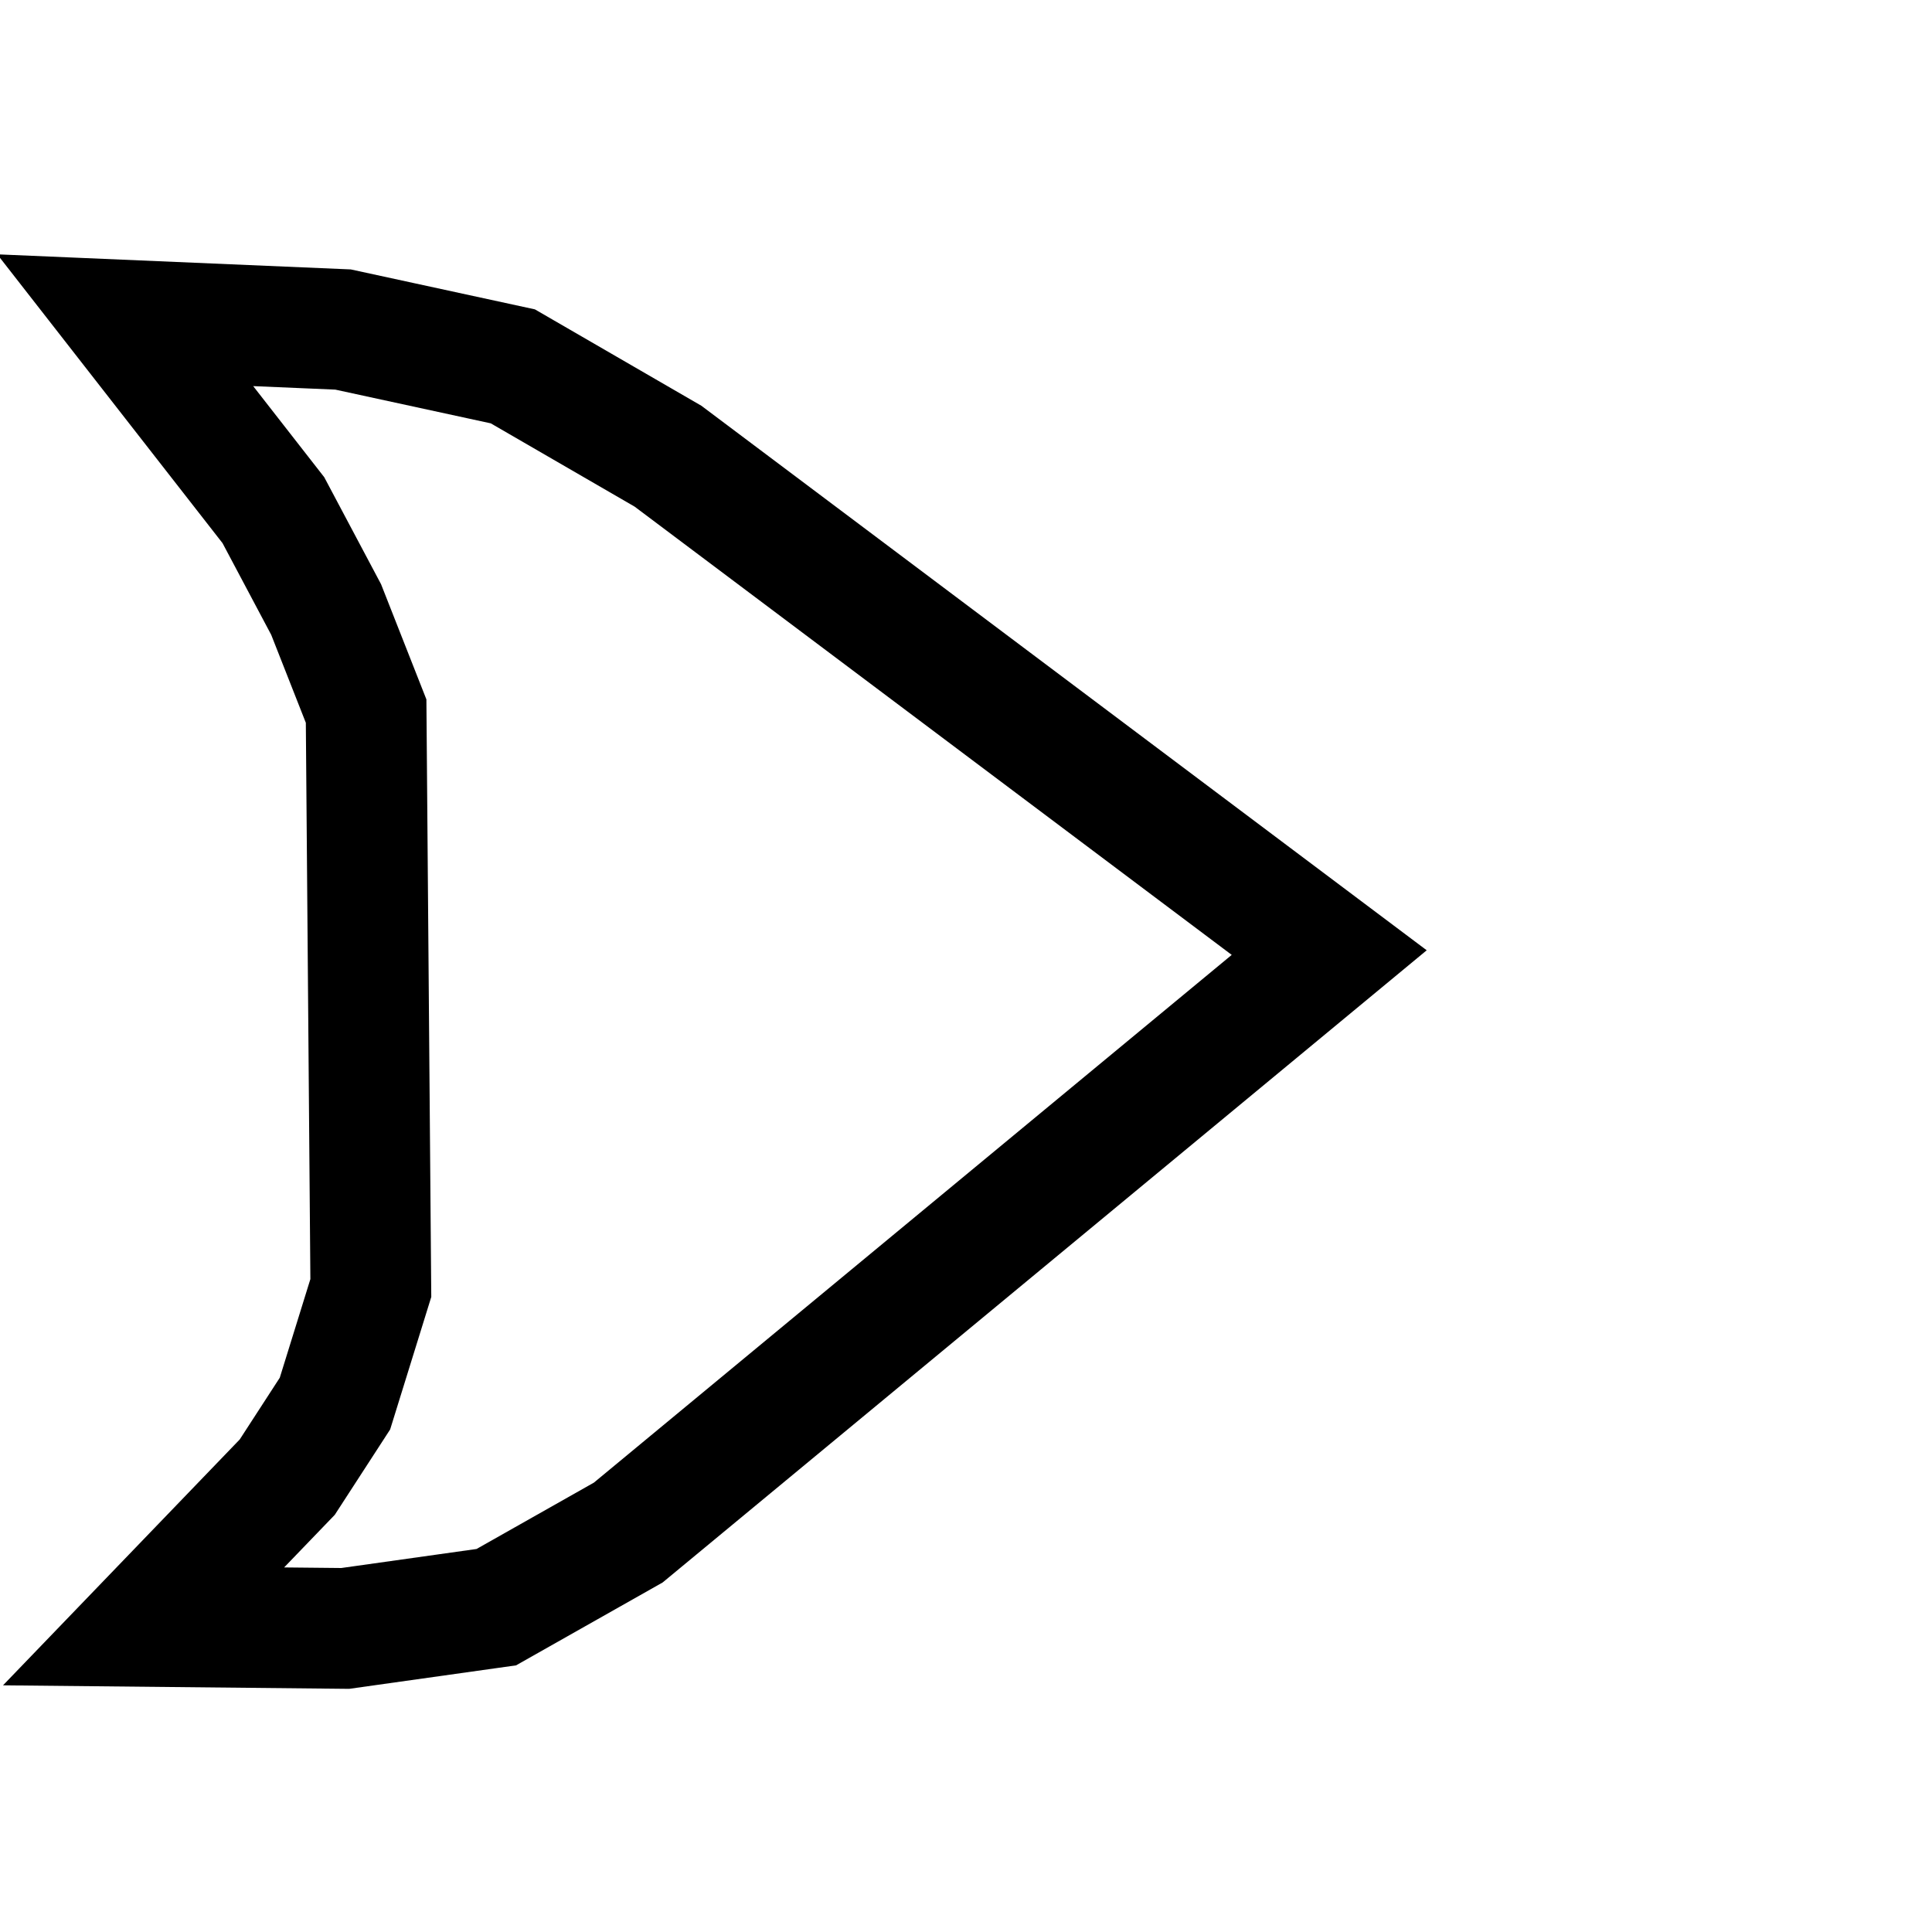
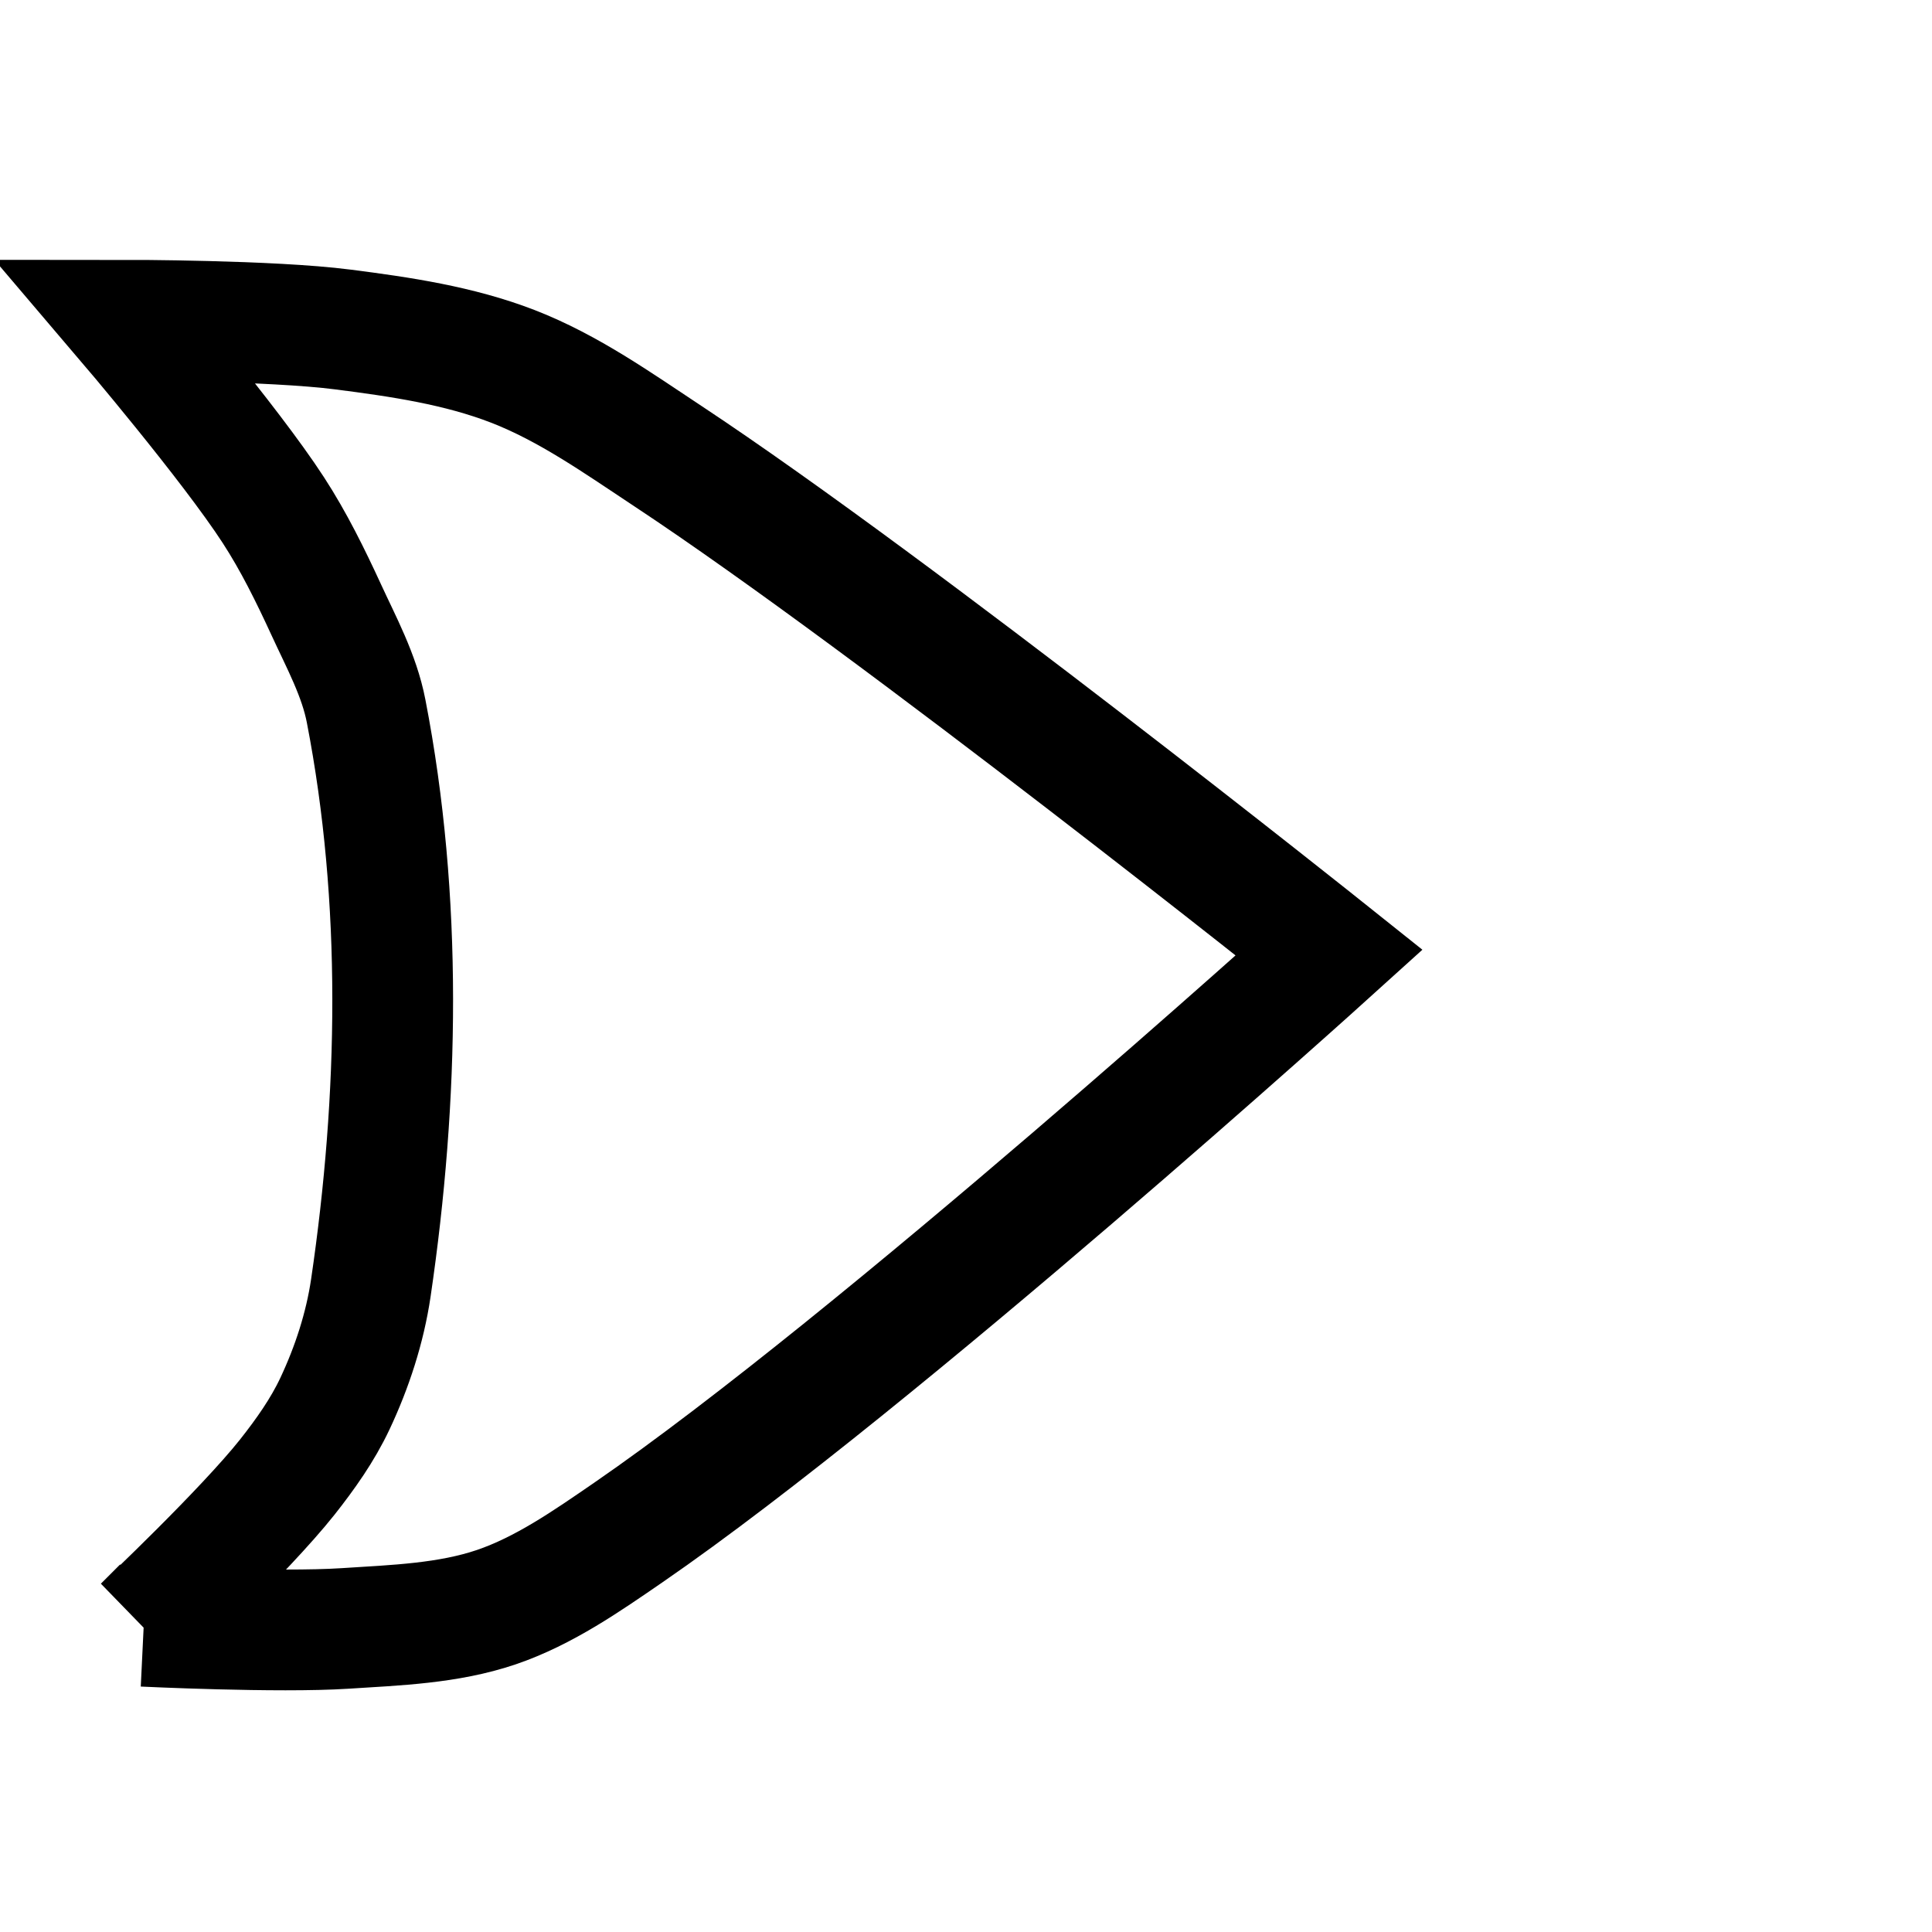
<svg xmlns="http://www.w3.org/2000/svg" width="16" height="16" id="svg2" version="1.1">
  <defs id="defs4" />
  <g id="layer1" transform="translate(0,-1036.362)">
-     <path style="fill:none;stroke:#000000;stroke-width:1px;stroke-linecap:butt;stroke-linejoin:miter;stroke-opacity:1" d="m 1.189,1049.831 1.19,-1.236 0.395,-0.609 0.297,-0.957 -0.039,-4.778 -0.331,-0.841 -0.437,-0.823 -1.227,-1.573 1.804,0.077 1.406,0.305 1.285,0.744 5.476,4.111 -5.805,4.803 -1.093,0.618 -1.251,0.176 z" id="path3279" />
+     <path style="fill:none;stroke:#000000;stroke-width:1px;stroke-linecap:butt;stroke-linejoin:miter;stroke-opacity:1" d="m 1.189,1049.831 c 0,0 0.834,-0.788 1.19,-1.236 0.15,-0.19 0.292,-0.39 0.395,-0.609 0.142,-0.302 0.248,-0.627 0.297,-0.957 0.232,-1.576 0.264,-3.215 -0.039,-4.778 -0.057,-0.296 -0.205,-0.567 -0.331,-0.841 -0.13,-0.282 -0.268,-0.563 -0.437,-0.823 -0.362,-0.558 -1.227,-1.573 -1.227,-1.573 0,0 1.207,10e-5 1.804,0.077 0.476,0.061 0.959,0.132 1.406,0.305 0.462,0.179 0.872,0.471 1.285,0.744 1.904,1.259 5.476,4.111 5.476,4.111 0,0 -3.736,3.379 -5.805,4.803 -0.345,0.237 -0.697,0.483 -1.093,0.618 -0.399,0.135 -0.83,0.149 -1.251,0.176 -0.555,0.036 -1.669,-0.018 -1.669,-0.018 z" id="path3279" />
  </g>
</svg>
